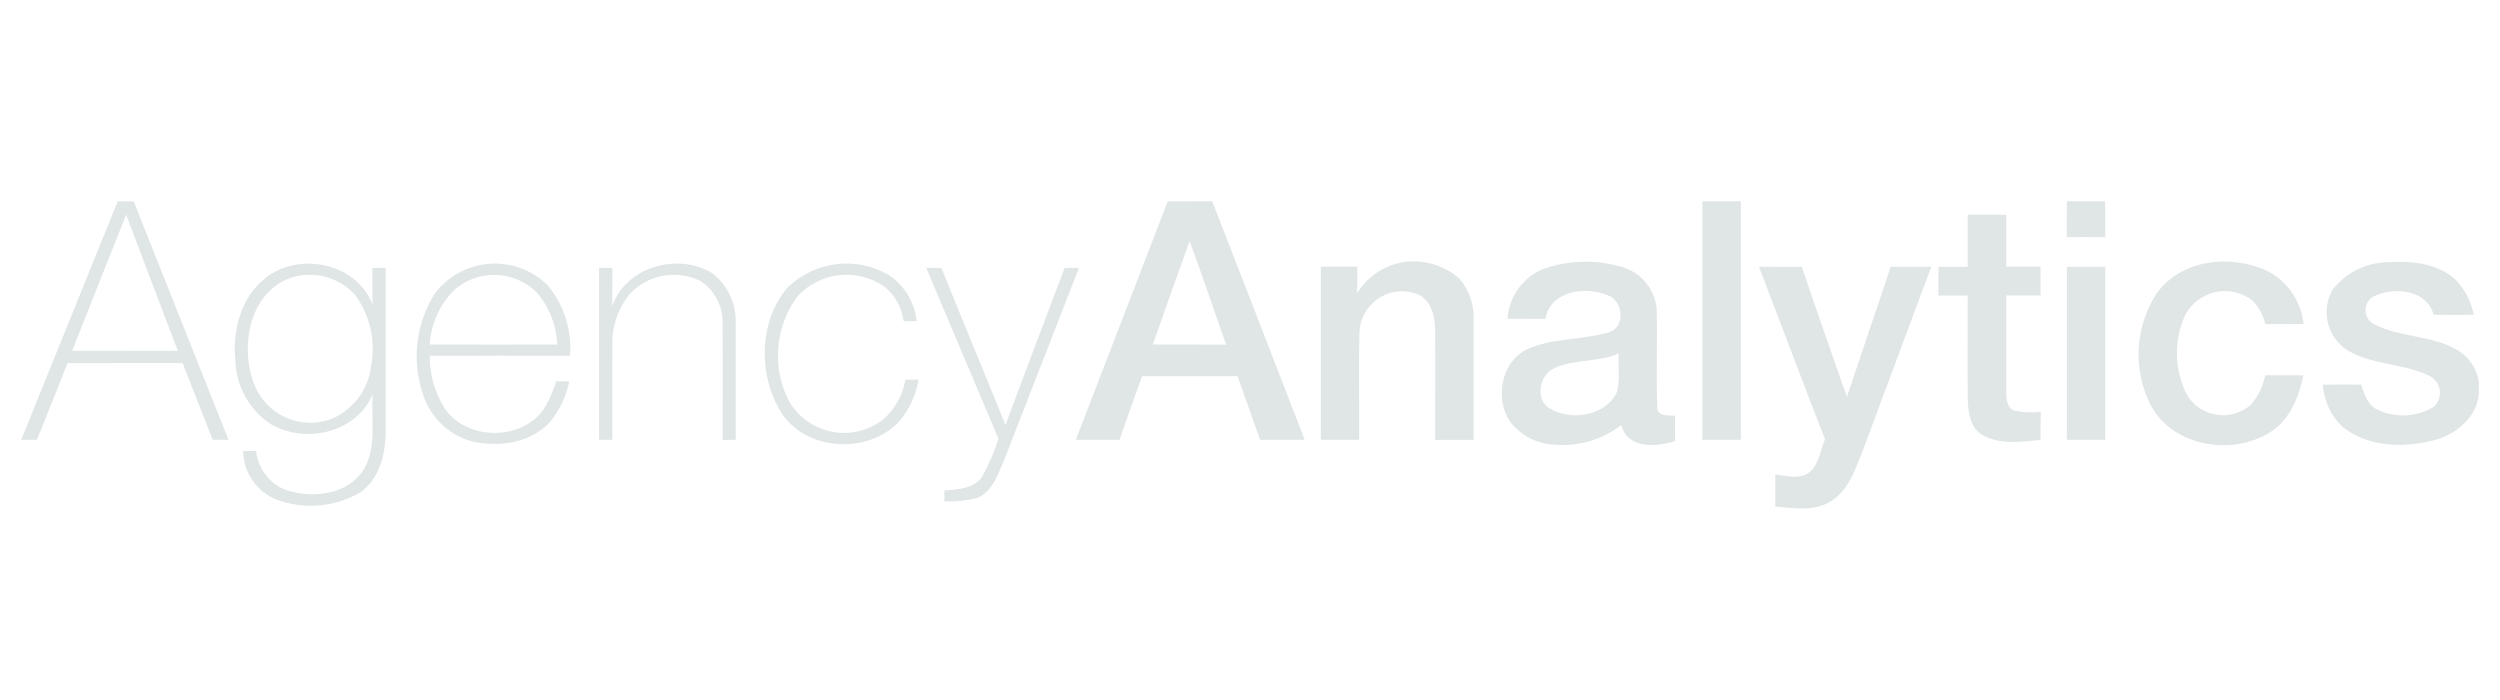
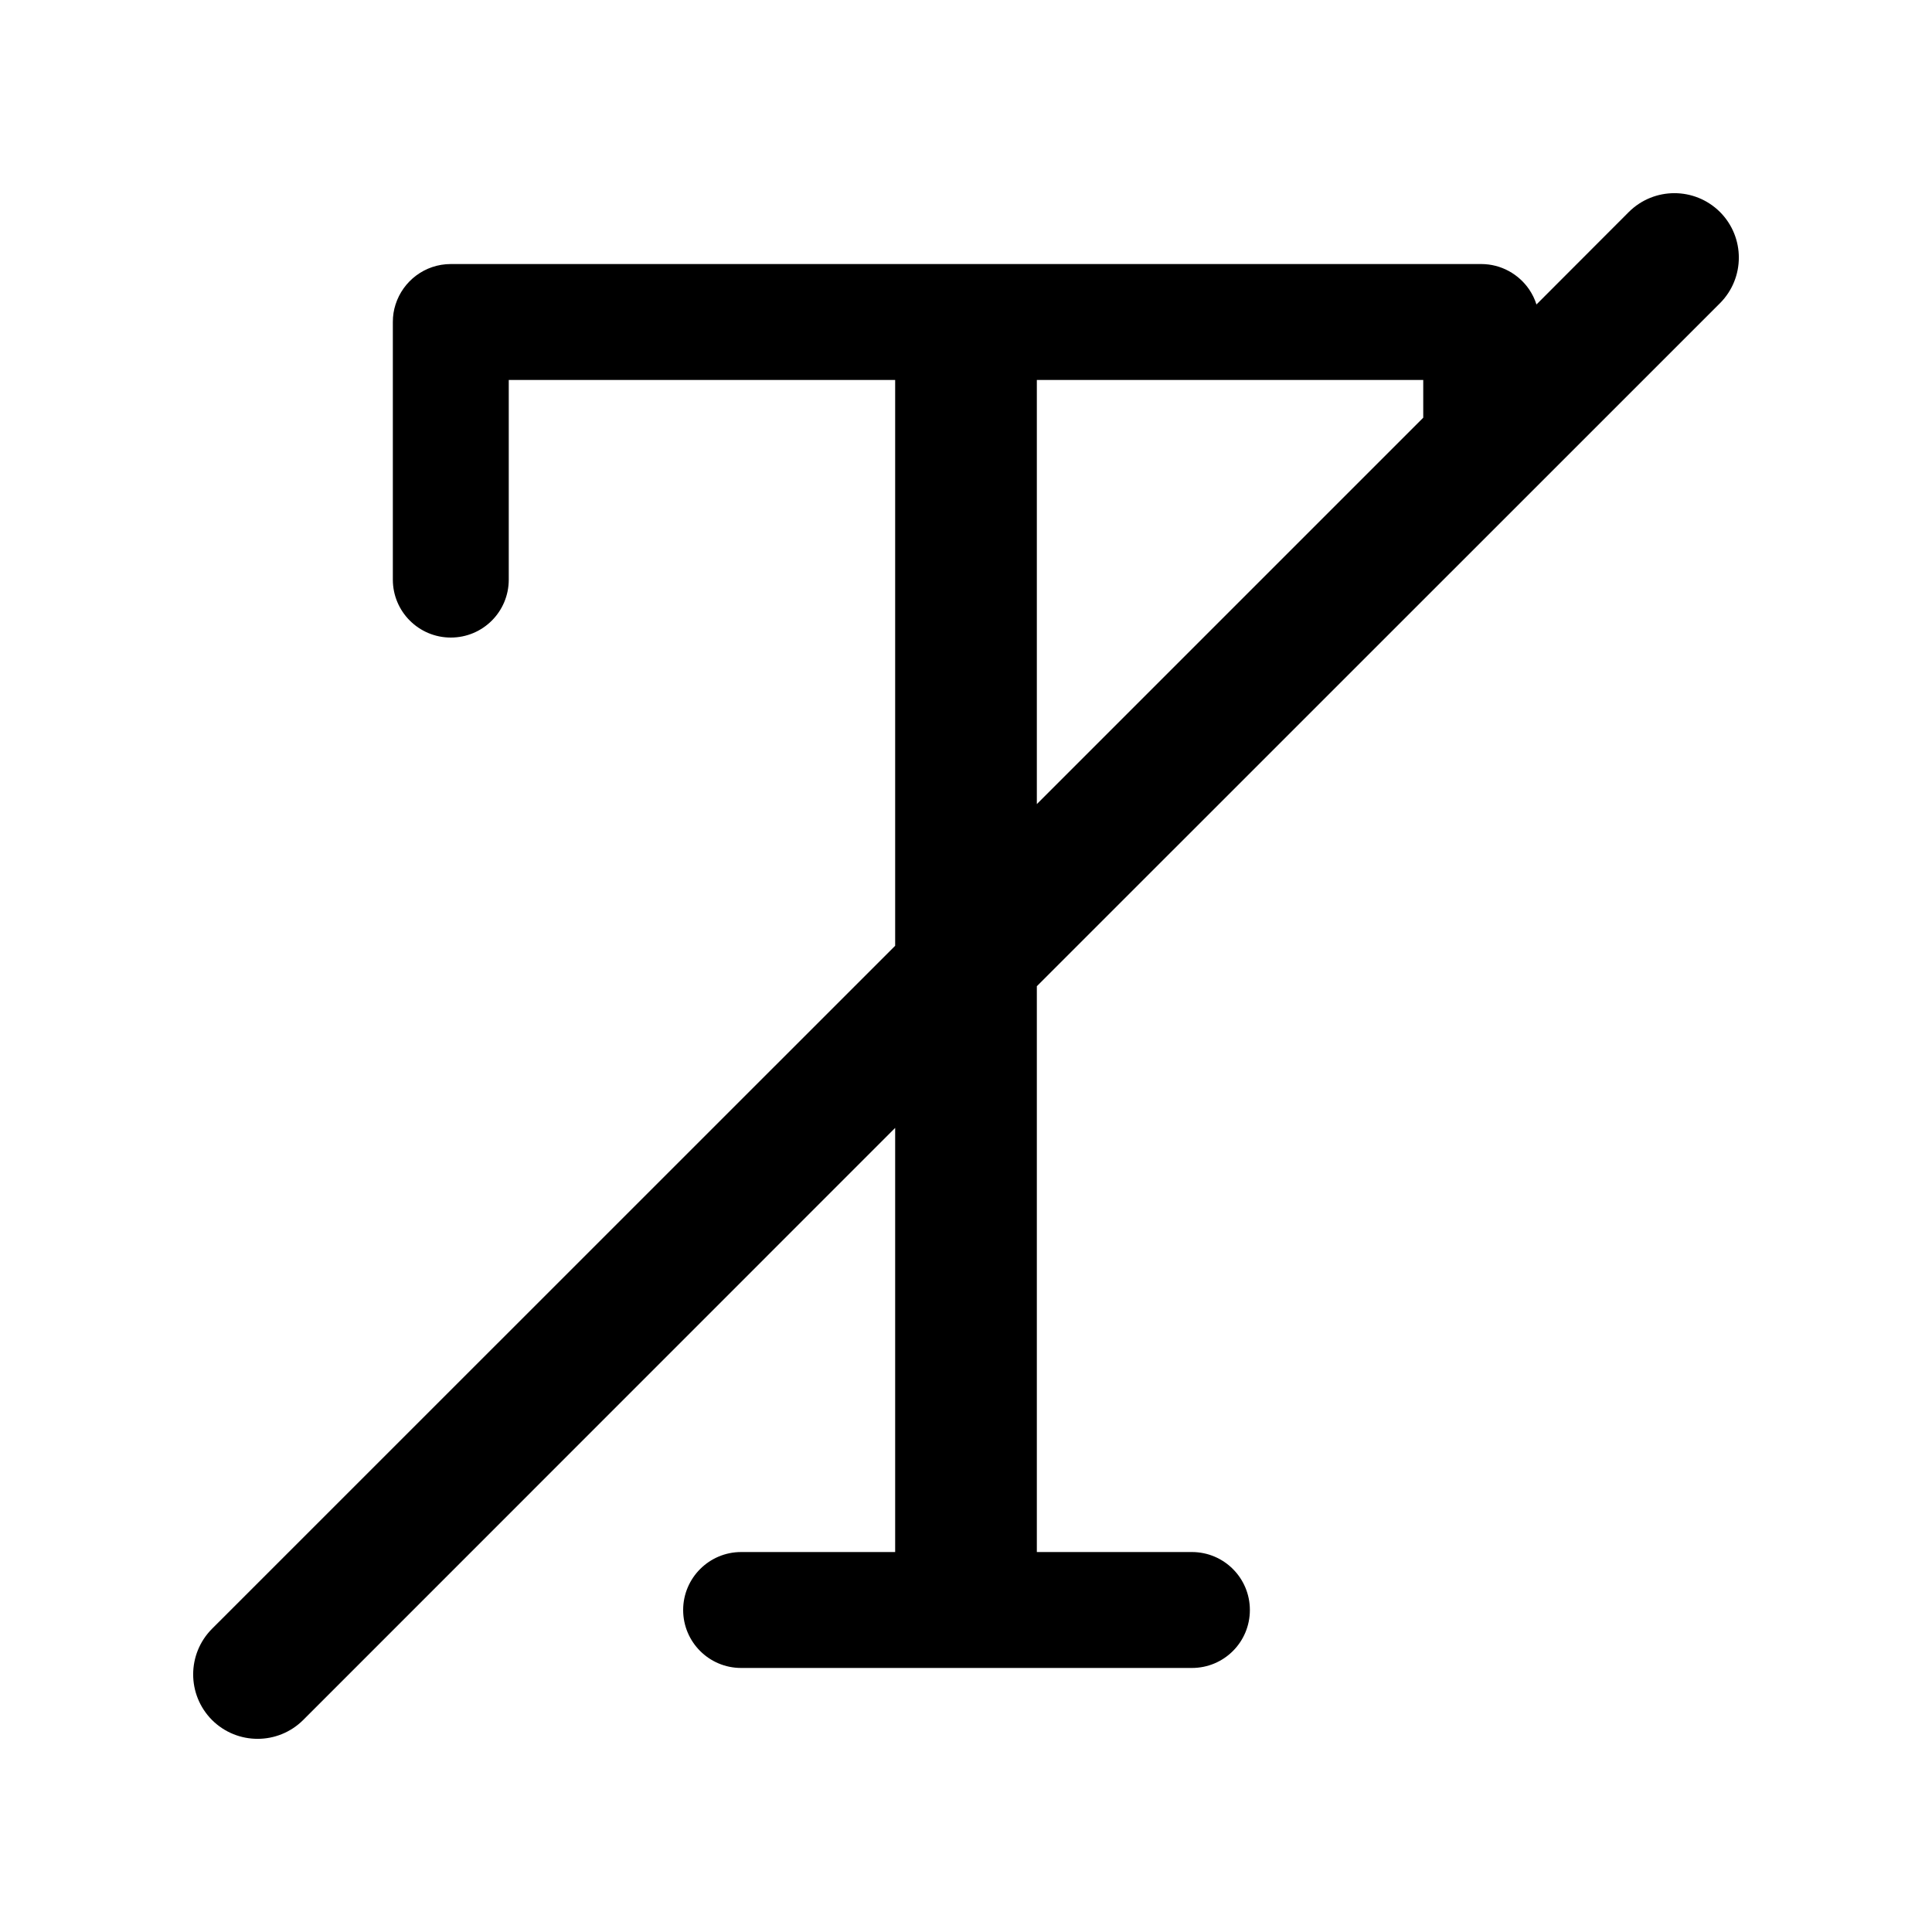
- <svg xmlns="http://www.w3.org/2000/svg" width="236" height="66" viewBox="0 0 236 66" fill="none">
-   <path d="M2 41.516C5.039 34.02 8.077 26.514 11.115 19C11.62 19.007 12.12 19.016 12.624 19.016C15.605 26.51 18.587 34.011 21.567 41.516C21.07 41.509 20.574 41.509 20.077 41.509C19.121 39.098 18.184 36.679 17.233 34.271C13.61 34.283 9.987 34.271 6.363 34.279C5.437 36.702 4.444 39.101 3.489 41.516H2ZM6.815 33.112C10.141 33.127 13.466 33.112 16.791 33.123C15.163 28.835 13.519 24.561 11.911 20.264C10.19 24.541 8.509 28.831 6.815 33.112ZM110.232 19.007C111.631 19 113.03 19.007 114.429 19C117.364 26.495 120.253 34.008 123.159 41.516H118.955C118.248 39.514 117.529 37.517 116.823 35.515H107.811C107.09 37.513 106.369 39.507 105.686 41.516H101.556C104.453 34.022 107.345 26.52 110.232 19.012M112.291 22.767C111.122 26.013 109.975 29.271 108.825 32.524C111.141 32.531 113.45 32.516 115.754 32.535C114.58 29.29 113.515 25.997 112.294 22.767H112.291ZM160.709 41.515V19H164.332V41.516L160.709 41.515ZM195.112 19H198.731C198.731 20.128 198.731 21.261 198.738 22.389C197.527 22.374 196.316 22.374 195.107 22.389C195.114 21.261 195.114 20.128 195.114 19H195.112ZM185.743 20.264H189.387V25.182H192.628V27.889H189.387V36.93C189.406 37.571 189.402 38.444 190.101 38.746C190.938 38.935 191.8 38.977 192.65 38.87C192.628 39.759 192.624 40.648 192.619 41.536C190.804 41.69 188.789 42.012 187.131 41.057C185.961 40.377 185.792 38.905 185.755 37.676C185.728 34.419 185.755 31.158 185.748 27.9H182.98C182.988 27 182.996 26.095 182.996 25.194H185.748V20.271L185.743 20.264ZM25.077 26.226C28.242 23.728 33.692 24.823 35.176 28.765C35.136 27.608 35.153 26.446 35.153 25.287H36.403V40.767C36.396 42.865 35.818 45.222 34.014 46.478C32.832 47.169 31.514 47.589 30.154 47.709C28.794 47.829 27.424 47.646 26.141 47.174C25.215 46.818 24.416 46.19 23.847 45.37C23.278 44.55 22.965 43.577 22.949 42.576H24.172C24.261 43.354 24.548 44.096 25.007 44.727C25.465 45.359 26.079 45.859 26.787 46.178C29.367 47.144 32.917 46.773 34.43 44.169C35.584 42.036 35.004 39.531 35.187 37.213C33.643 40.865 28.858 41.927 25.593 40.057C24.607 39.419 23.787 38.55 23.202 37.526C22.617 36.501 22.283 35.349 22.23 34.166C21.904 31.295 22.711 28.038 25.089 26.229M27.37 26.256C23.506 27.674 22.634 32.775 23.988 36.264C24.543 37.685 25.633 38.825 27.019 39.434C28.405 40.043 29.974 40.07 31.38 39.509C32.379 39.071 33.245 38.372 33.888 37.484C34.532 36.596 34.929 35.55 35.041 34.455C35.255 33.297 35.228 32.108 34.961 30.962C34.694 29.816 34.193 28.739 33.489 27.801C32.722 26.973 31.735 26.386 30.646 26.112C29.557 25.837 28.413 25.887 27.352 26.255L27.37 26.256ZM41.054 27.694C41.665 26.893 42.437 26.231 43.317 25.75C44.198 25.27 45.169 24.982 46.166 24.904C47.164 24.826 48.167 24.961 49.11 25.3C50.053 25.639 50.915 26.174 51.641 26.87C52.422 27.79 53.016 28.856 53.388 30.008C53.761 31.159 53.905 32.374 53.812 33.582C49.394 33.571 44.984 33.582 40.562 33.582C40.553 35.337 41.043 37.057 41.974 38.538C44.115 41.727 49.649 41.648 51.556 38.256C51.943 37.534 52.263 36.777 52.511 35.995C52.82 35.995 53.428 36.002 53.734 36.002C53.448 37.496 52.764 38.882 51.754 40.01C49.908 41.865 47.026 42.213 44.58 41.675C43.452 41.373 42.422 40.778 41.591 39.949C40.76 39.12 40.158 38.086 39.844 36.95C39.36 35.411 39.218 33.784 39.428 32.183C39.638 30.583 40.195 29.049 41.059 27.692M42.794 27.46C41.469 28.819 40.678 30.617 40.566 32.522C44.581 32.522 48.596 32.541 52.605 32.522C52.529 30.676 51.822 28.914 50.605 27.536C49.55 26.53 48.158 25.964 46.708 25.95C45.257 25.935 43.855 26.474 42.78 27.459L42.794 27.46ZM57.792 28.901C59.099 25.154 63.991 23.816 67.232 25.787C67.97 26.356 68.559 27.1 68.945 27.953C69.332 28.806 69.505 29.742 69.449 30.679C69.456 34.296 69.449 37.905 69.449 41.526H68.225C68.213 37.917 68.256 34.3 68.213 30.695C68.261 29.877 68.094 29.062 67.729 28.331C67.365 27.6 66.816 26.979 66.138 26.531C65.041 25.987 63.8 25.812 62.598 26.03C61.395 26.248 60.293 26.849 59.452 27.745C58.338 29.108 57.753 30.834 57.804 32.602C57.785 35.577 57.804 38.544 57.797 41.516H56.551V25.287H57.804C57.804 26.485 57.804 27.681 57.789 28.889L57.792 28.901ZM74.454 27.045C75.708 25.866 77.303 25.125 79.005 24.93C80.707 24.735 82.426 25.098 83.909 25.964C84.637 26.448 85.25 27.089 85.703 27.842C86.156 28.594 86.439 29.439 86.53 30.315H85.305C85.139 29.064 84.517 27.92 83.561 27.108C82.316 26.219 80.796 25.815 79.279 25.969C77.762 26.123 76.352 26.826 75.306 27.947C74.257 29.343 73.62 31.011 73.469 32.758C73.317 34.505 73.657 36.26 74.45 37.82C74.883 38.576 75.472 39.229 76.177 39.736C76.882 40.242 77.686 40.59 78.534 40.756C79.383 40.922 80.257 40.902 81.098 40.697C81.938 40.493 82.726 40.109 83.407 39.571C84.492 38.601 85.218 37.287 85.466 35.845C85.878 35.845 86.29 35.834 86.702 35.822C86.471 37.32 85.818 38.72 84.822 39.853C81.924 42.852 76.352 42.604 73.891 39.165C71.533 35.61 71.547 30.293 74.437 27.047L74.454 27.045ZM128.115 27.664C128.999 26.255 130.385 25.245 131.987 24.843C133.002 24.61 134.057 24.622 135.066 24.88C136.076 25.137 137.011 25.631 137.796 26.323C138.72 27.428 139.189 28.85 139.106 30.295C139.106 34.035 139.099 37.779 139.106 41.525H135.483C135.476 38.047 135.506 34.569 135.476 31.091C135.476 29.681 134.949 27.946 133.385 27.637C132.812 27.48 132.212 27.454 131.628 27.561C131.044 27.667 130.49 27.902 130.007 28.251C129.524 28.599 129.123 29.052 128.834 29.575C128.544 30.099 128.373 30.681 128.333 31.28C128.248 34.681 128.333 38.1 128.302 41.519H124.683V25.182H128.126C128.126 26.009 128.126 26.832 128.11 27.655L128.115 27.664ZM145.824 25.346C148.085 24.573 150.522 24.497 152.826 25.129C153.747 25.325 154.585 25.807 155.223 26.508C155.86 27.21 156.264 28.095 156.38 29.04C156.483 32.154 156.319 35.285 156.449 38.408C156.399 39.374 157.507 39.162 158.13 39.258C158.13 40.051 158.119 40.843 158.13 41.631C156.372 42.211 153.628 42.389 153.047 40.123C151.27 41.489 149.062 42.151 146.836 41.986C145.997 41.961 145.174 41.749 144.426 41.363C143.678 40.977 143.024 40.428 142.512 39.756C141.11 37.581 141.709 34.165 144.129 32.99C146.537 31.881 149.288 32.117 151.799 31.398C153.412 31.004 153.297 28.539 151.891 27.921C149.788 26.993 146.36 27.364 145.89 30.107C144.694 30.091 143.493 30.091 142.298 30.091C142.376 29.04 142.75 28.033 143.376 27.189C144.001 26.346 144.853 25.701 145.829 25.331M146.697 34.771C145.298 35.389 144.882 37.746 146.304 38.565C148.284 39.748 151.33 39.299 152.553 37.212C153.011 35.991 152.725 34.639 152.805 33.361C150.867 34.238 148.617 33.863 146.69 34.764L146.697 34.771ZM203.531 27.784C205.848 24.422 210.697 23.959 214.157 25.636C215.062 26.128 215.836 26.836 216.411 27.697C216.986 28.559 217.346 29.549 217.459 30.582C216.258 30.594 215.05 30.59 213.847 30.598C213.652 29.751 213.228 28.975 212.624 28.357C212.136 27.982 211.574 27.718 210.976 27.583C210.378 27.447 209.758 27.443 209.159 27.57C208.559 27.698 207.994 27.954 207.501 28.322C207.008 28.69 206.599 29.16 206.302 29.702C205.75 30.894 205.477 32.198 205.504 33.514C205.53 34.83 205.855 36.123 206.454 37.291C206.759 37.786 207.165 38.209 207.647 38.53C208.128 38.851 208.672 39.064 209.242 39.153C209.811 39.242 210.394 39.205 210.948 39.045C211.503 38.886 212.017 38.607 212.455 38.228C213.163 37.442 213.639 36.472 213.83 35.427H217.442C217.011 37.424 216.219 39.523 214.456 40.701C210.825 43.12 205.047 42.216 202.963 38.131C202.165 36.502 201.798 34.692 201.898 32.877C201.999 31.061 202.563 29.304 203.536 27.775L203.531 27.784ZM220.26 27.264C220.906 26.466 221.723 25.826 222.648 25.391C223.573 24.956 224.583 24.738 225.604 24.752C227.82 24.605 230.32 24.906 231.971 26.569C232.753 27.461 233.29 28.546 233.526 29.714C232.265 29.726 231.004 29.73 229.743 29.714C229.055 27.32 226.004 27.04 224.086 27.976C223.841 28.105 223.637 28.302 223.499 28.544C223.36 28.786 223.292 29.062 223.303 29.342C223.314 29.621 223.403 29.891 223.56 30.122C223.717 30.352 223.935 30.532 224.189 30.642C226.66 31.897 229.654 31.628 232.062 33.095C232.575 33.415 233.013 33.843 233.348 34.35C233.682 34.857 233.904 35.43 234 36.032V37.26C233.732 39.539 231.707 41.105 229.612 41.595C226.784 42.302 223.413 42.191 221.066 40.232C220.013 39.192 219.374 37.798 219.27 36.314C220.473 36.298 221.678 36.298 222.893 36.306C223.21 37.225 223.52 38.315 224.513 38.714C225.352 39.093 226.268 39.261 227.185 39.204C228.102 39.146 228.991 38.866 229.777 38.385C229.992 38.179 230.152 37.923 230.244 37.638C230.335 37.354 230.354 37.05 230.3 36.756C230.246 36.462 230.119 36.187 229.932 35.955C229.745 35.723 229.504 35.542 229.23 35.429C226.745 34.239 223.765 34.492 221.421 32.948C220.547 32.326 219.94 31.391 219.722 30.333C219.504 29.275 219.692 28.173 220.248 27.249L220.26 27.264ZM87.422 25.287H88.864C90.862 30.234 92.915 35.163 94.918 40.114C96.764 35.168 98.626 30.225 100.506 25.284H101.854C99.512 31.316 97.161 37.353 94.803 43.396C94.211 44.737 93.721 46.387 92.257 47.005C91.242 47.26 90.196 47.37 89.15 47.334V46.303C90.396 46.199 91.864 46.161 92.689 45.044C93.335 43.892 93.859 42.675 94.252 41.412C91.987 36.033 89.714 30.657 87.434 25.283L87.422 25.287ZM166.057 25.183C167.403 25.183 168.747 25.183 170.093 25.195C171.481 29.298 172.921 33.387 174.347 37.471C175.708 33.375 177.122 29.291 178.475 25.188H182.308C180.191 30.868 178.073 36.552 175.955 42.241C175.235 44.01 174.675 46.028 173.051 47.179C171.457 48.324 169.408 47.991 167.594 47.82V44.784C168.596 44.908 169.715 45.247 170.659 44.698C171.689 43.965 171.833 42.573 172.28 41.471C170.177 36.059 168.125 30.614 166.05 25.188L166.057 25.183ZM195.116 25.183H198.732V41.516H195.113V25.182L195.116 25.183Z" fill="#E0E5E6" />
+ <svg xmlns="http://www.w3.org/2000/svg" width="800px" height="800px" viewBox="0 0 15 15" fill="none">
+   <path fill-rule="evenodd" clip-rule="evenodd" d="M13.354 2.354C13.549 2.158 13.549 1.842 13.354 1.646C13.158 1.451 12.842 1.451 12.646 1.646L11.929 2.364C11.916 2.322 11.897 2.284 11.873 2.248C11.792 2.129 11.655 2.05 11.5 2.05H3.5C3.299 2.05 3.129 2.182 3.071 2.364C3.057 2.407 3.05 2.452 3.05 2.5V4.5C3.05 4.749 3.252 4.95 3.5 4.95C3.749 4.95 3.95 4.749 3.95 4.5V2.95H6.95V7.343L1.646 12.646C1.451 12.842 1.451 13.158 1.646 13.354C1.842 13.549 2.158 13.549 2.354 13.354L6.95 8.757V12.05H5.754C5.506 12.05 5.304 12.252 5.304 12.5C5.304 12.749 5.506 12.95 5.754 12.95H9.254C9.503 12.95 9.704 12.749 9.704 12.5C9.704 12.252 9.503 12.05 9.254 12.05H8.05V7.657L13.354 2.354ZM8.05 6.243L11.05 3.243V2.95H8.05V6.243Z" fill="#000000" />
</svg>
